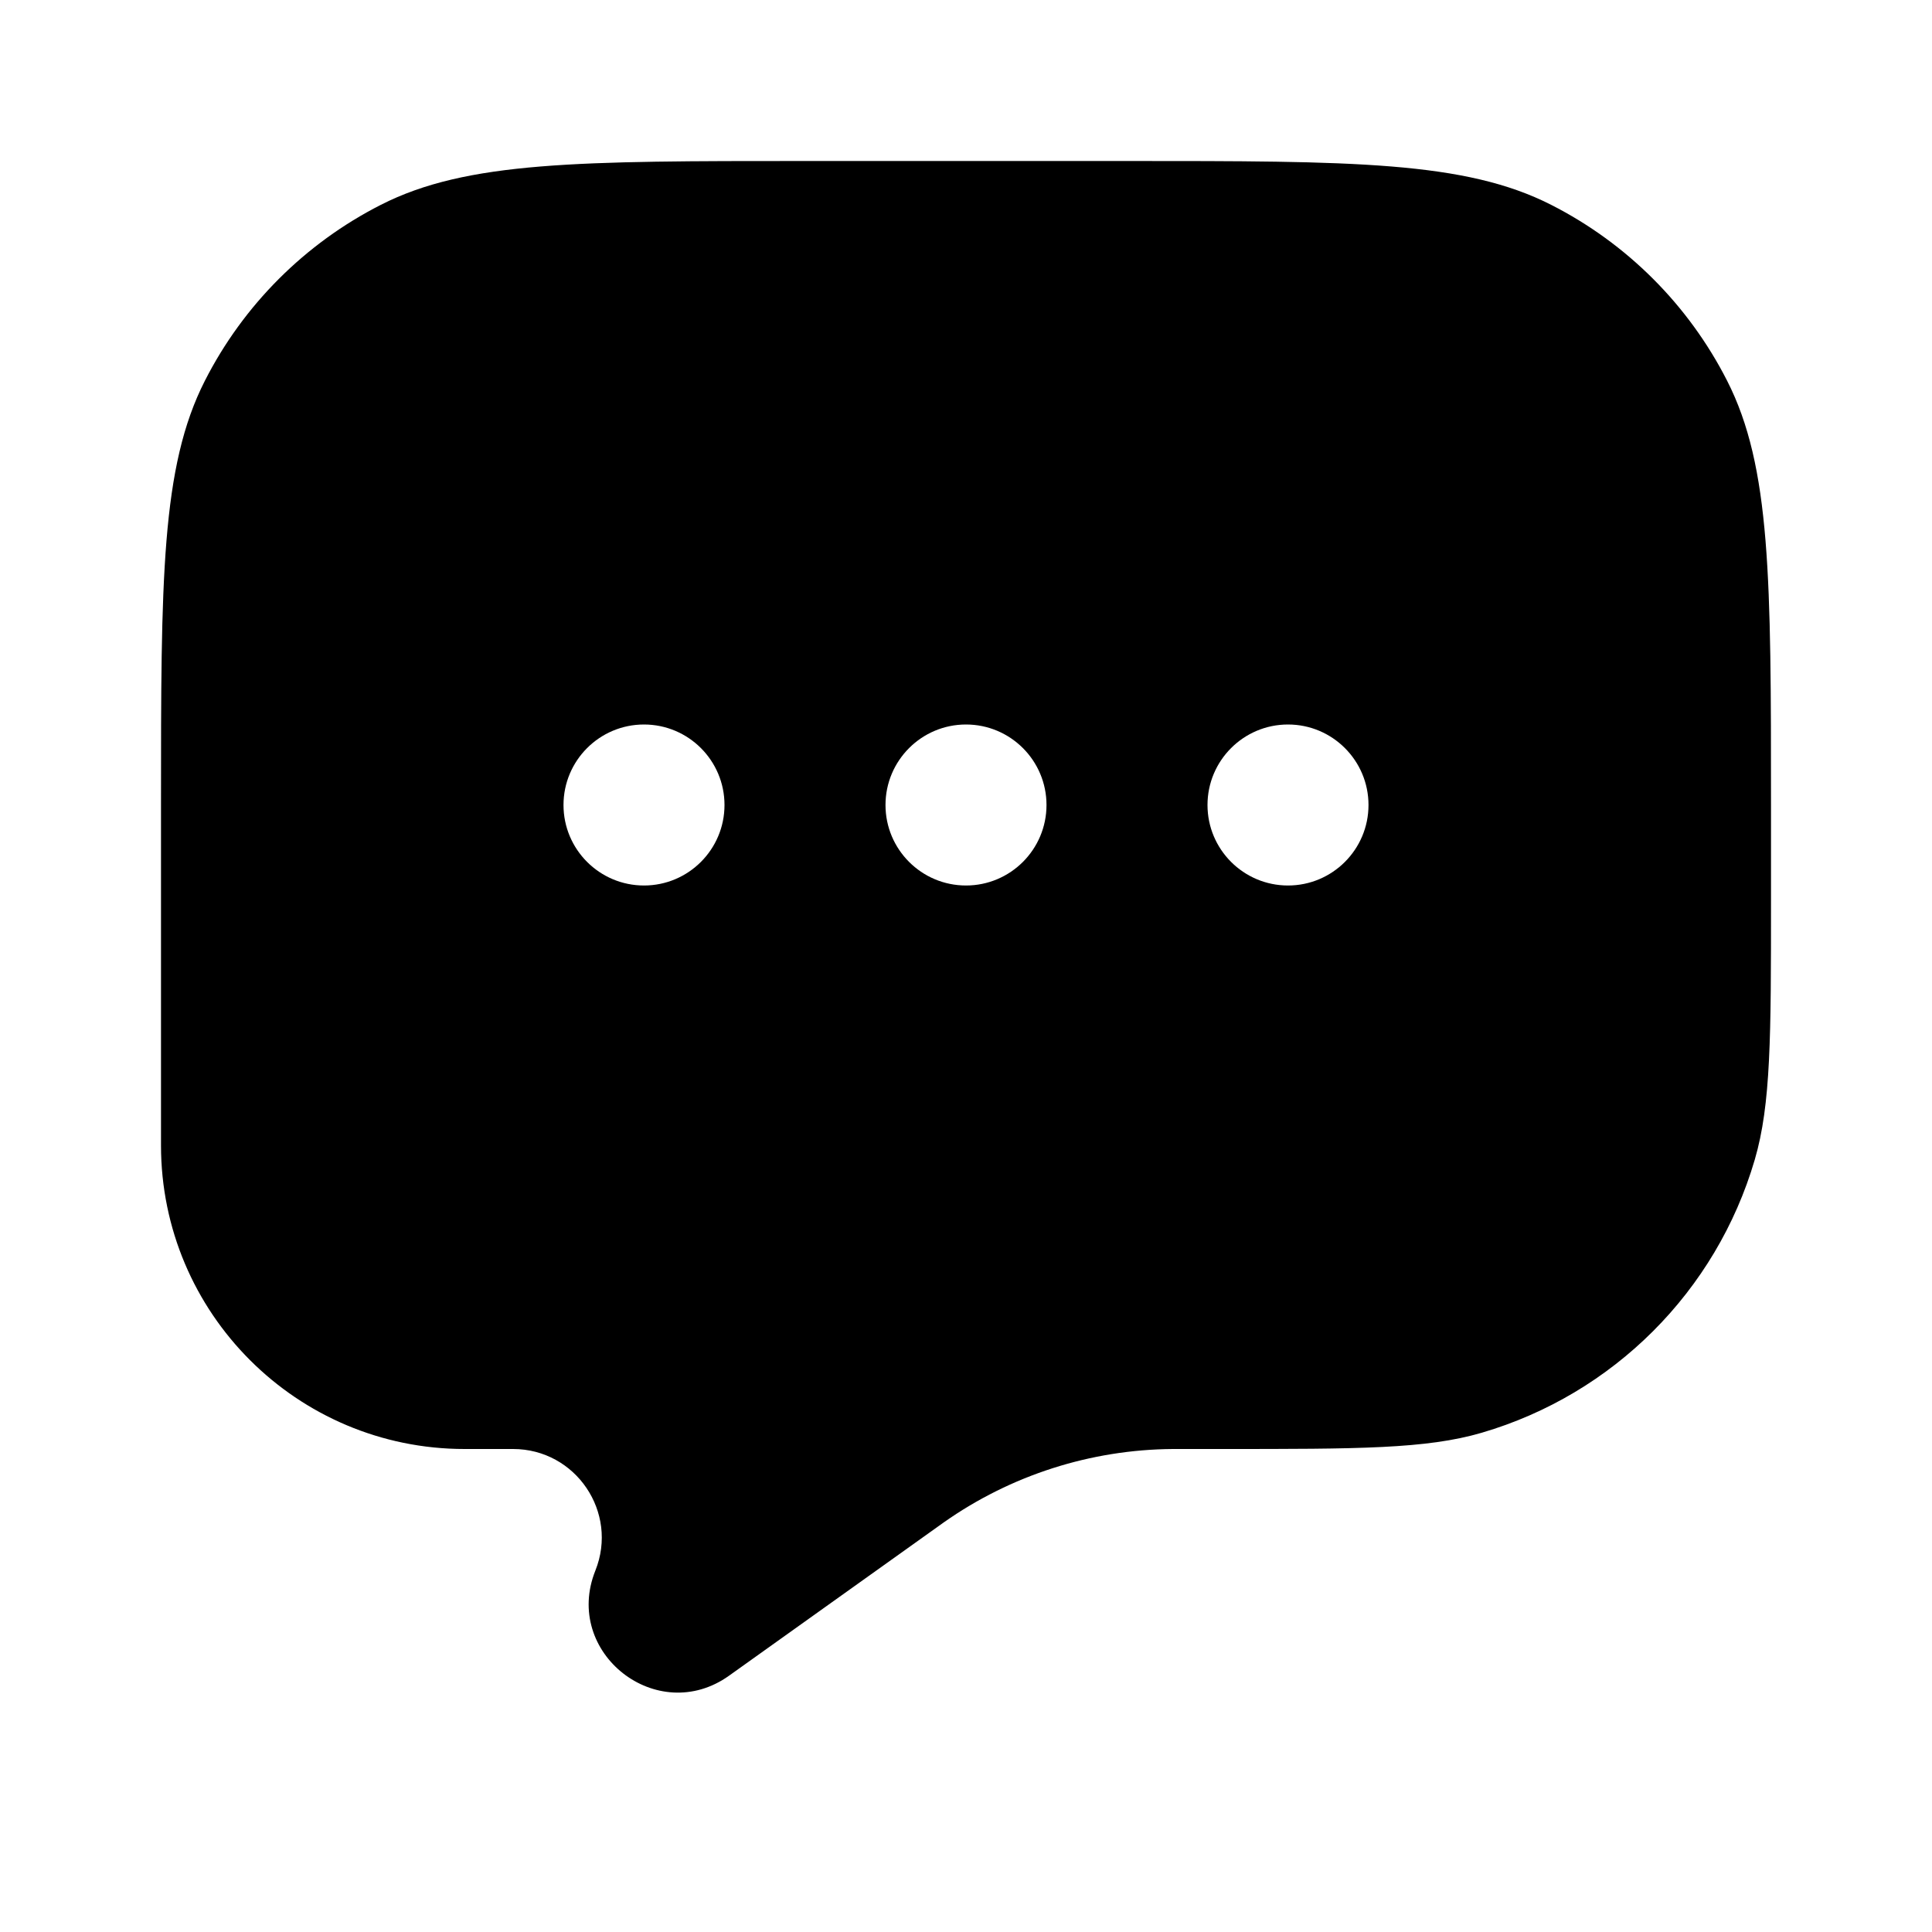
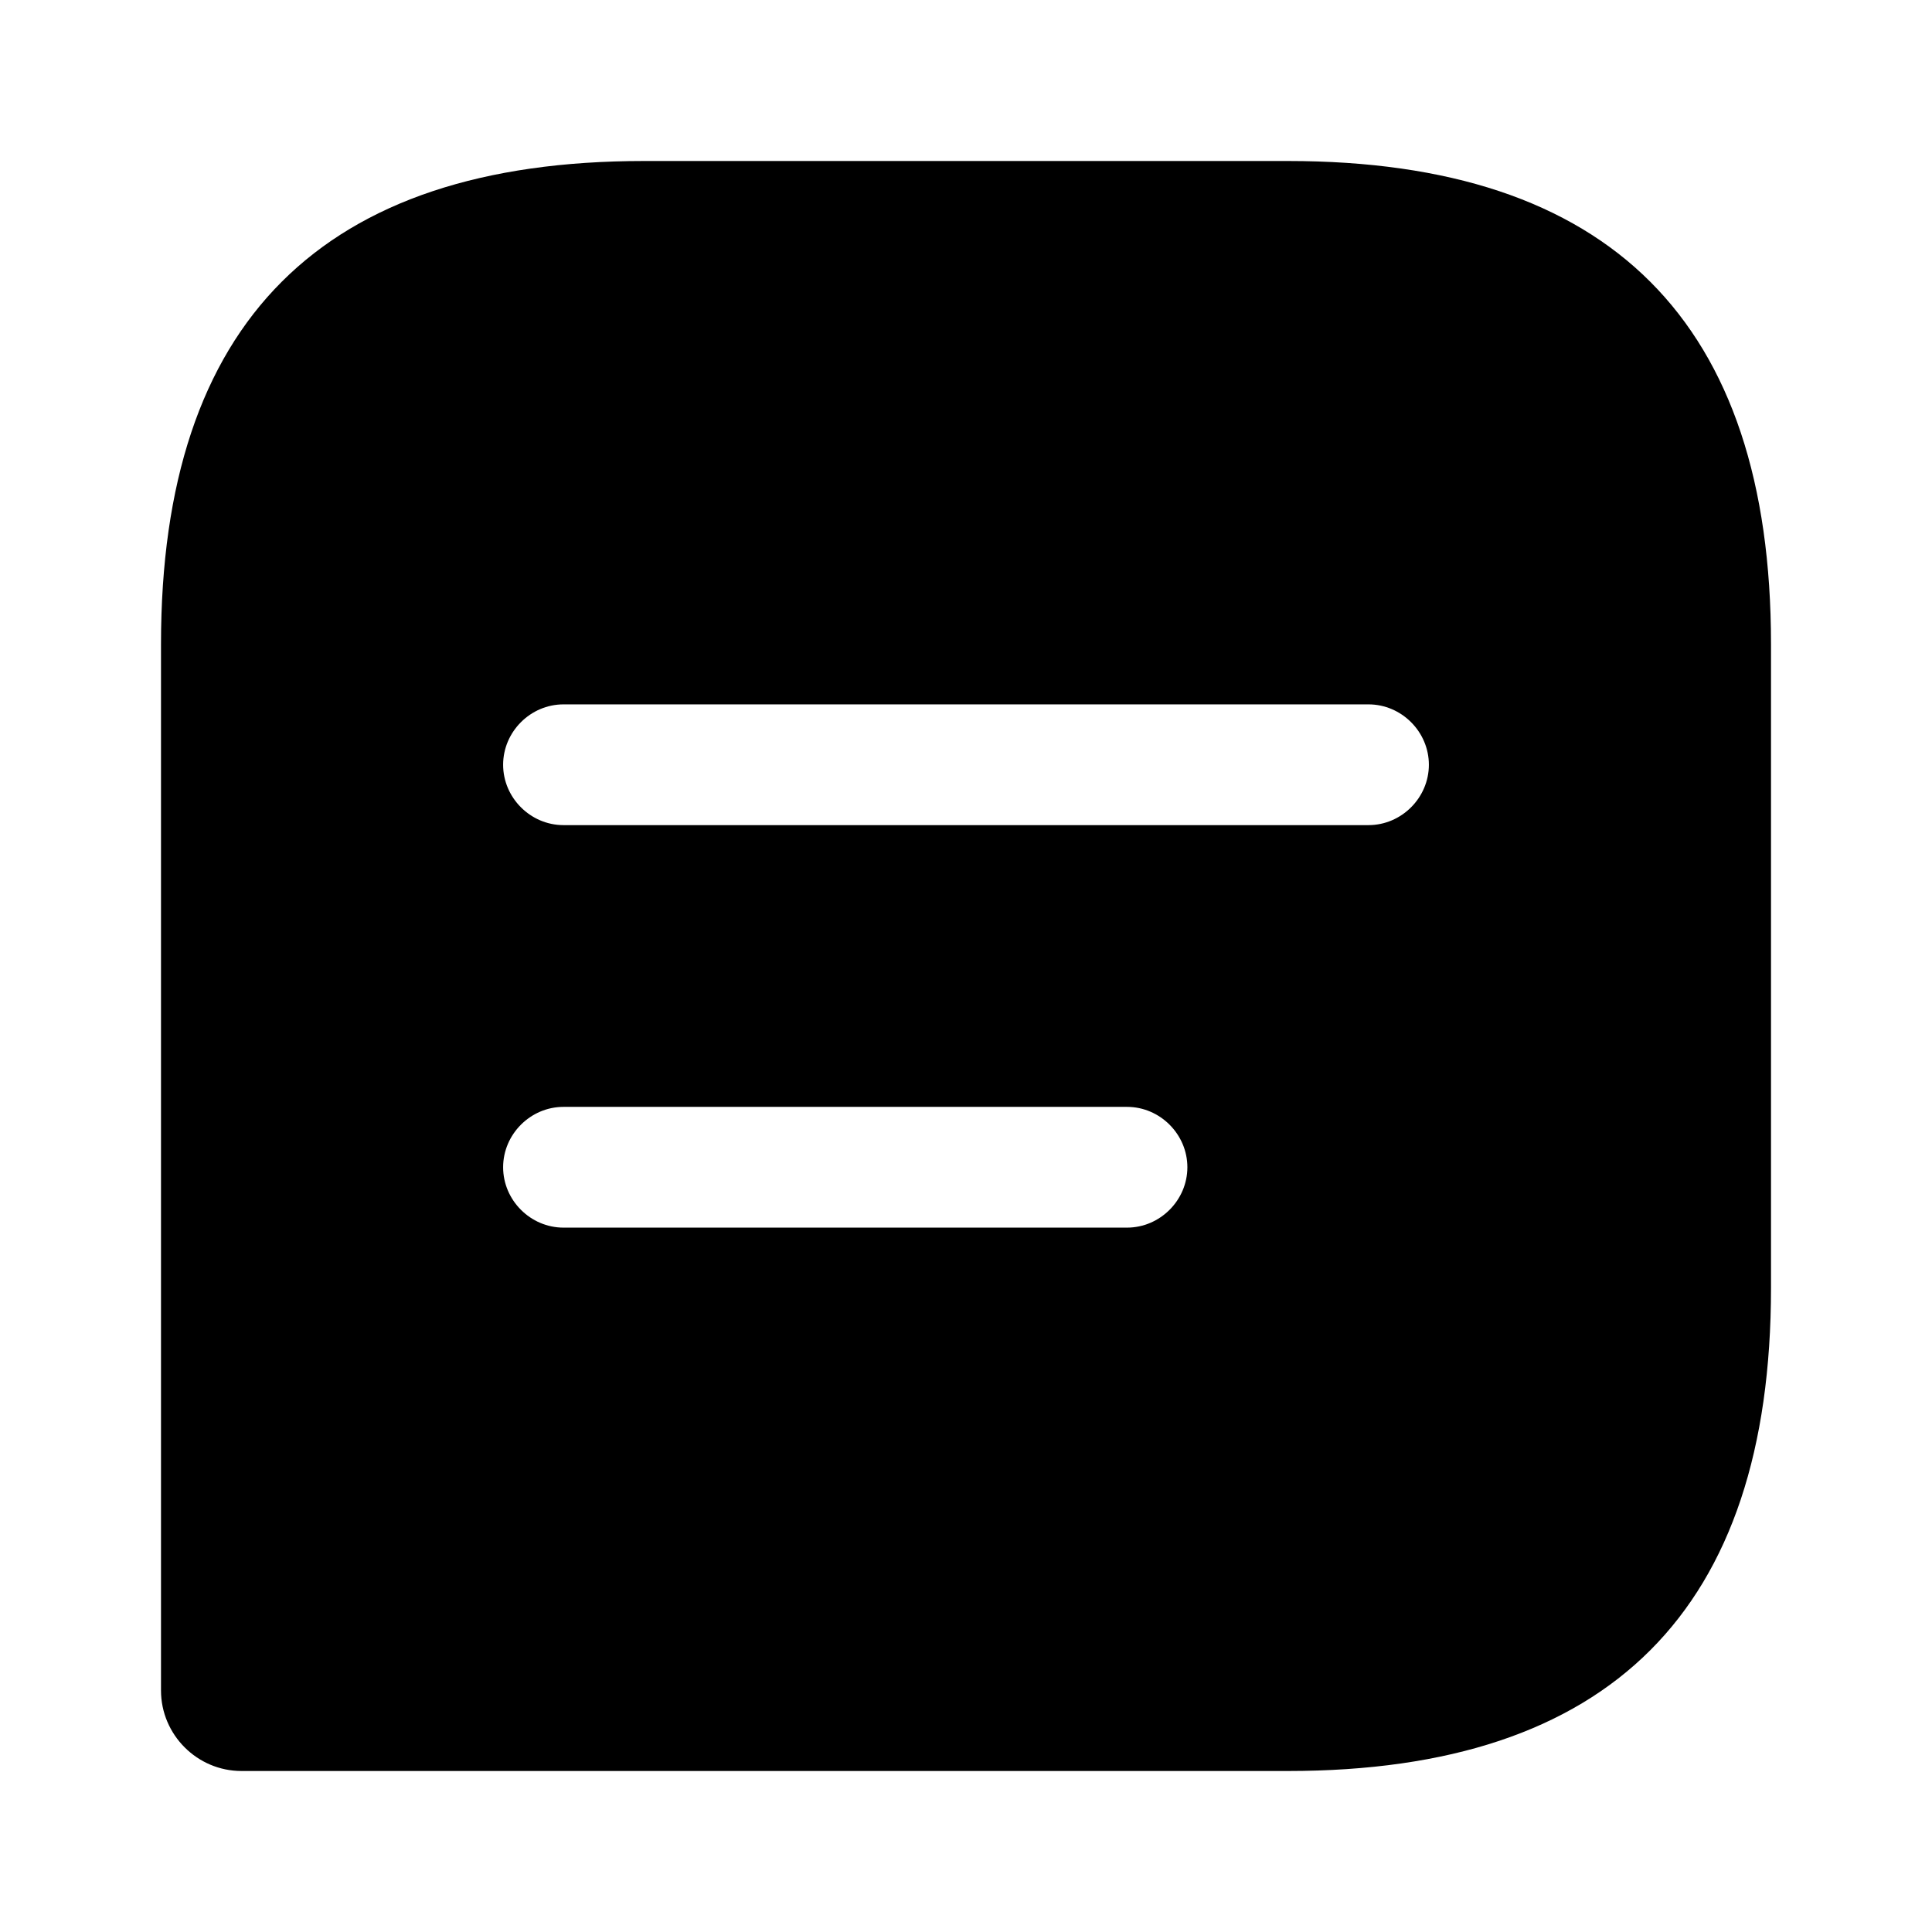
<svg xmlns="http://www.w3.org/2000/svg" width="24" height="24" viewBox="0 0 24 24" fill="none">
-   <path fill-rule="evenodd" clip-rule="evenodd" d="M21.455 4.73C22 5.8 22 7.2 22 10V11.184C22 12.873 22 13.718 21.798 14.407C21.319 16.041 20.041 17.319 18.407 17.798C17.718 18 16.873 18 15.184 18H14.635L14.57 18C13.55 18.007 12.556 18.325 11.722 18.913L11.669 18.951L9.058 20.815C8.164 21.455 6.987 20.531 7.396 19.51C7.685 18.787 7.153 18 6.373 18H5.772C3.689 18 2 16.311 2 14.228V10C2 7.2 2 5.8 2.545 4.73C3.024 3.789 3.789 3.024 4.73 2.545C5.8 2 7.2 2 10 2H14C16.8 2 18.2 2 19.27 2.545C20.211 3.024 20.976 3.789 21.455 4.73ZM9 10C9 10.552 8.552 11 8 11C7.448 11 7 10.552 7 10C7 9.448 7.448 9 8 9C8.552 9 9 9.448 9 10ZM13 10C13 10.552 12.552 11 12 11C11.448 11 11 10.552 11 10C11 9.448 11.448 9 12 9C12.552 9 13 9.448 13 10ZM16 11C16.552 11 17 10.552 17 10C17 9.448 16.552 9 16 9C15.448 9 15 9.448 15 10C15 10.552 15.448 11 16 11Z" fill="currentColor" />
+   <path d="M16 2H8C4 2 2 4 2 8V21C2 21.55 2.45 22 3 22H16C20 22 22 20 22 16V8C22 4 20 2 16 2ZM14 15.25H7C6.59 15.25 6.25 14.91 6.25 14.5C6.25 14.09 6.59 13.75 7 13.75H14C14.41 13.75 14.75 14.09 14.75 14.5C14.75 14.91 14.41 15.25 14 15.25ZM17 10.25H7C6.59 10.25 6.25 9.91 6.25 9.5C6.25 9.09 6.59 8.75 7 8.75H17C17.41 8.75 17.75 9.09 17.75 9.5C17.75 9.91 17.41 10.25 17 10.25Z" fill="currentColor" />
</svg>
